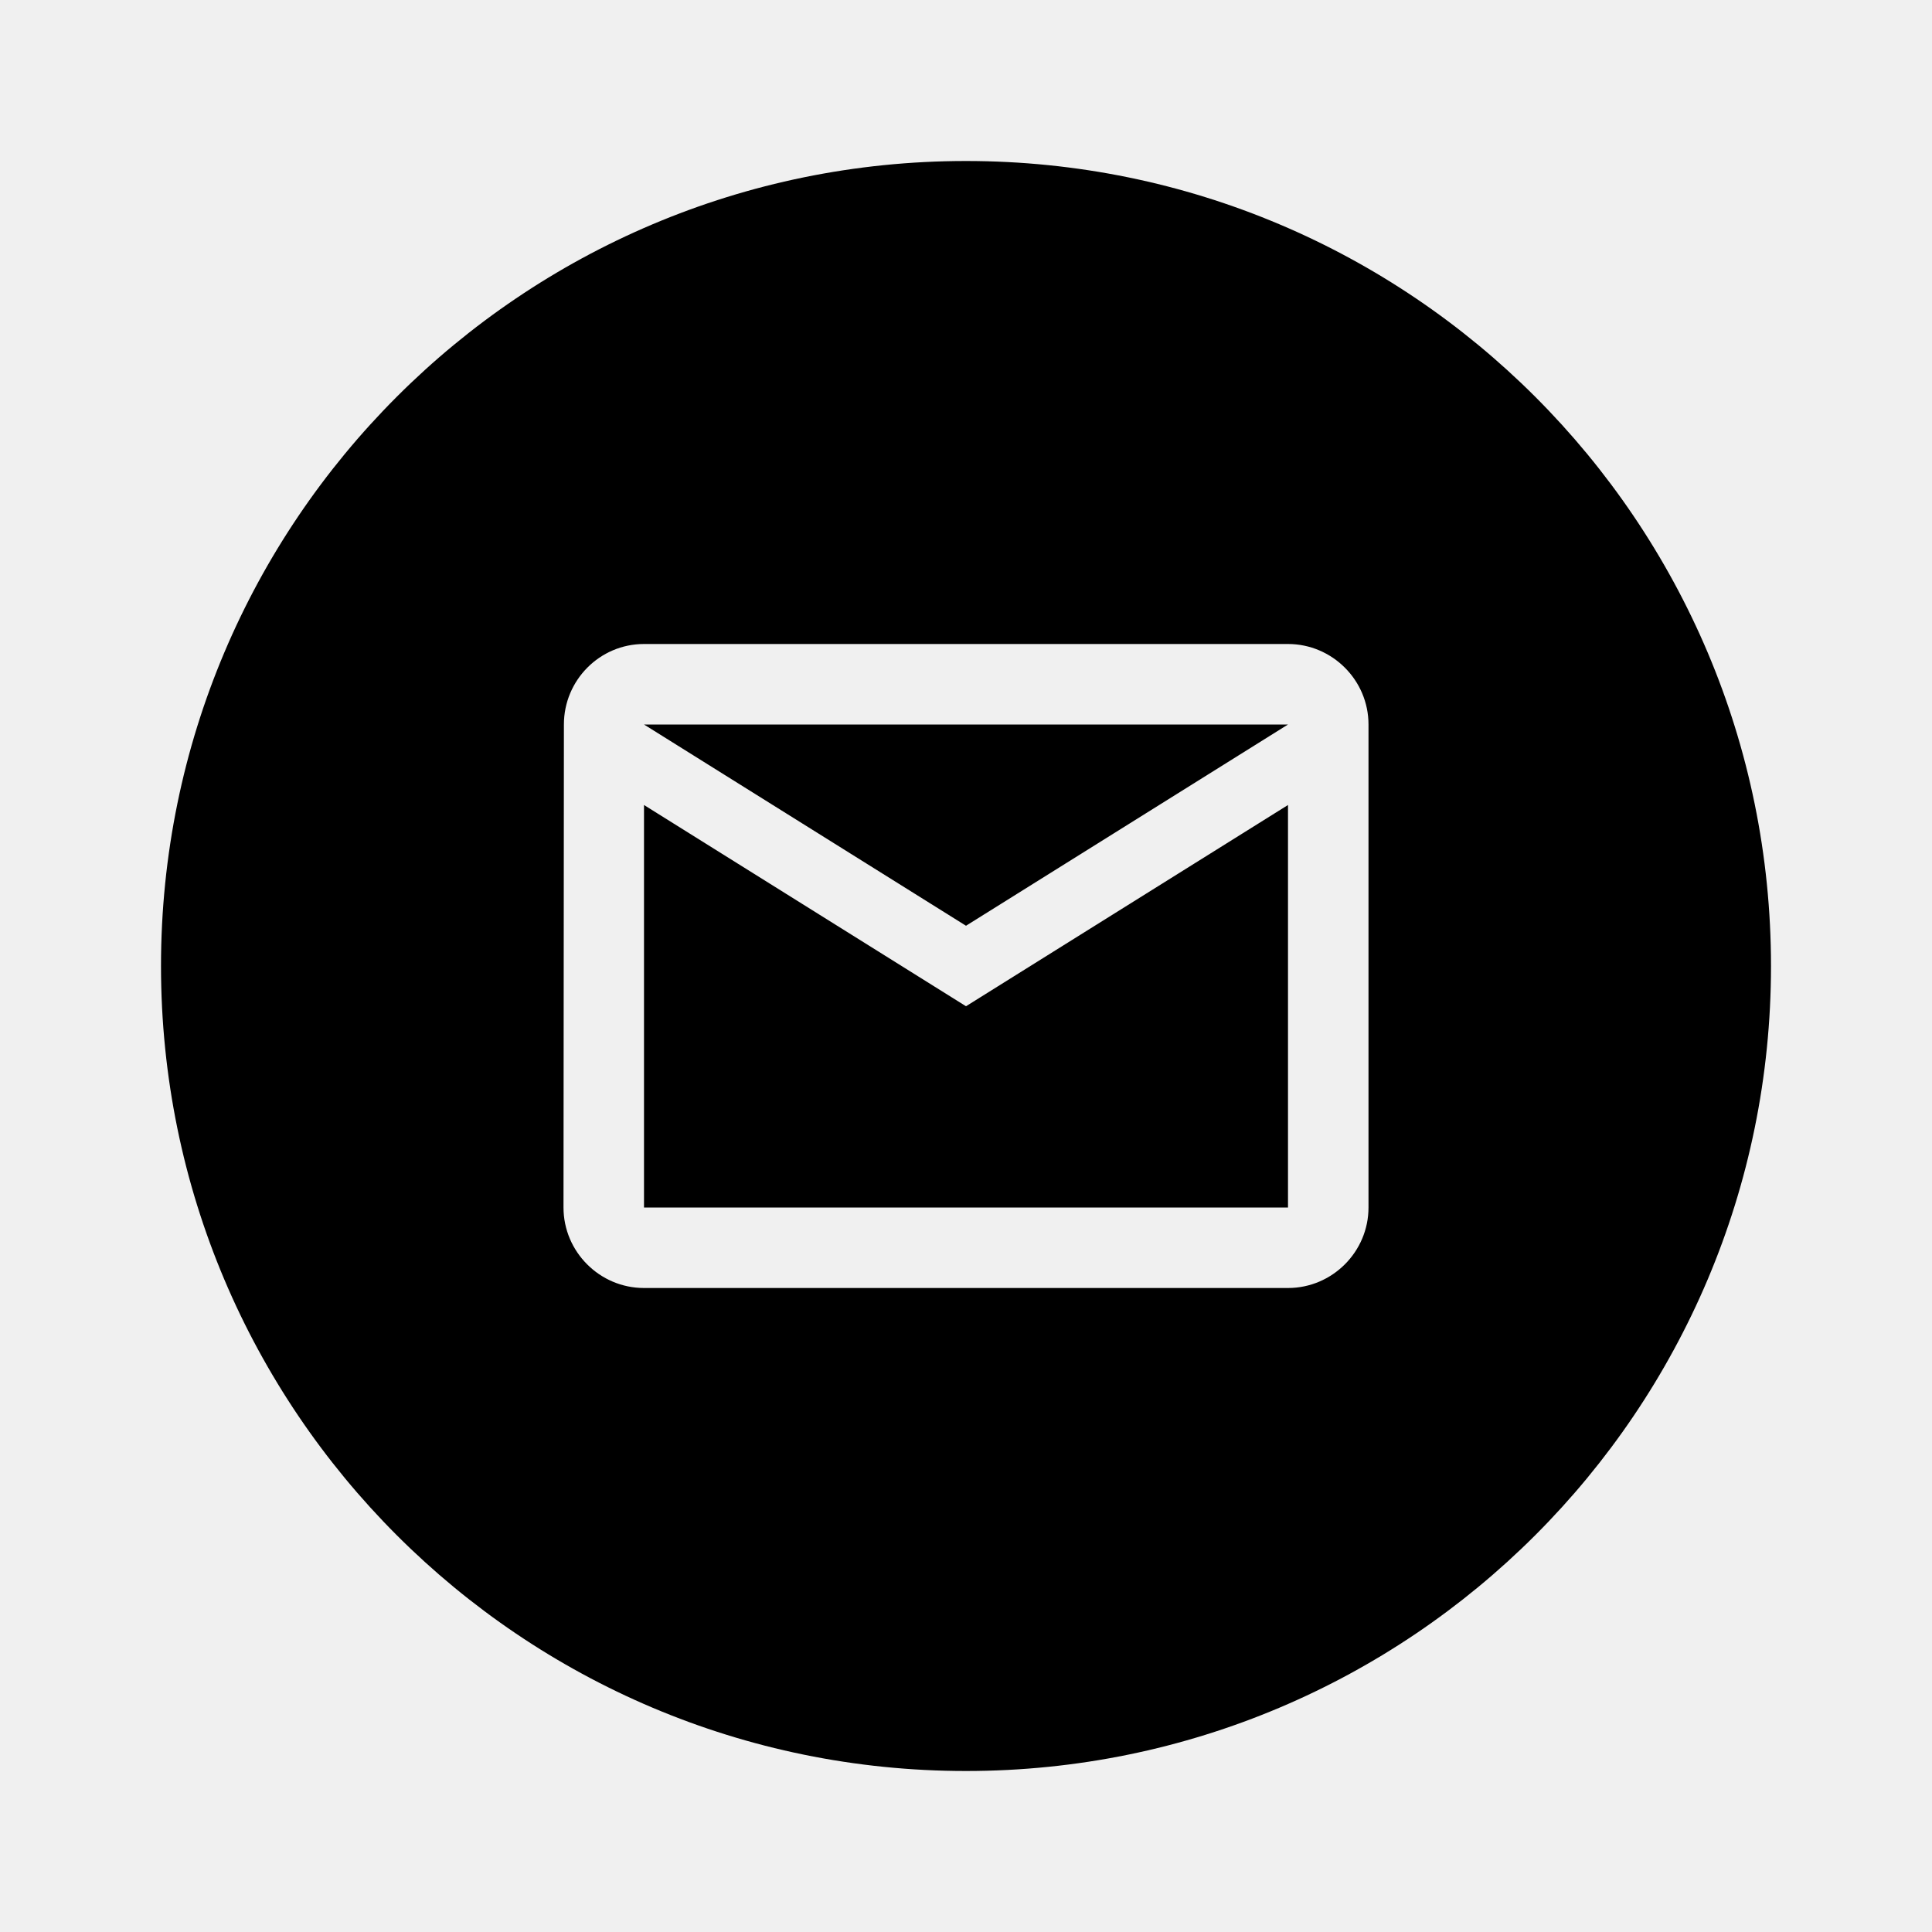
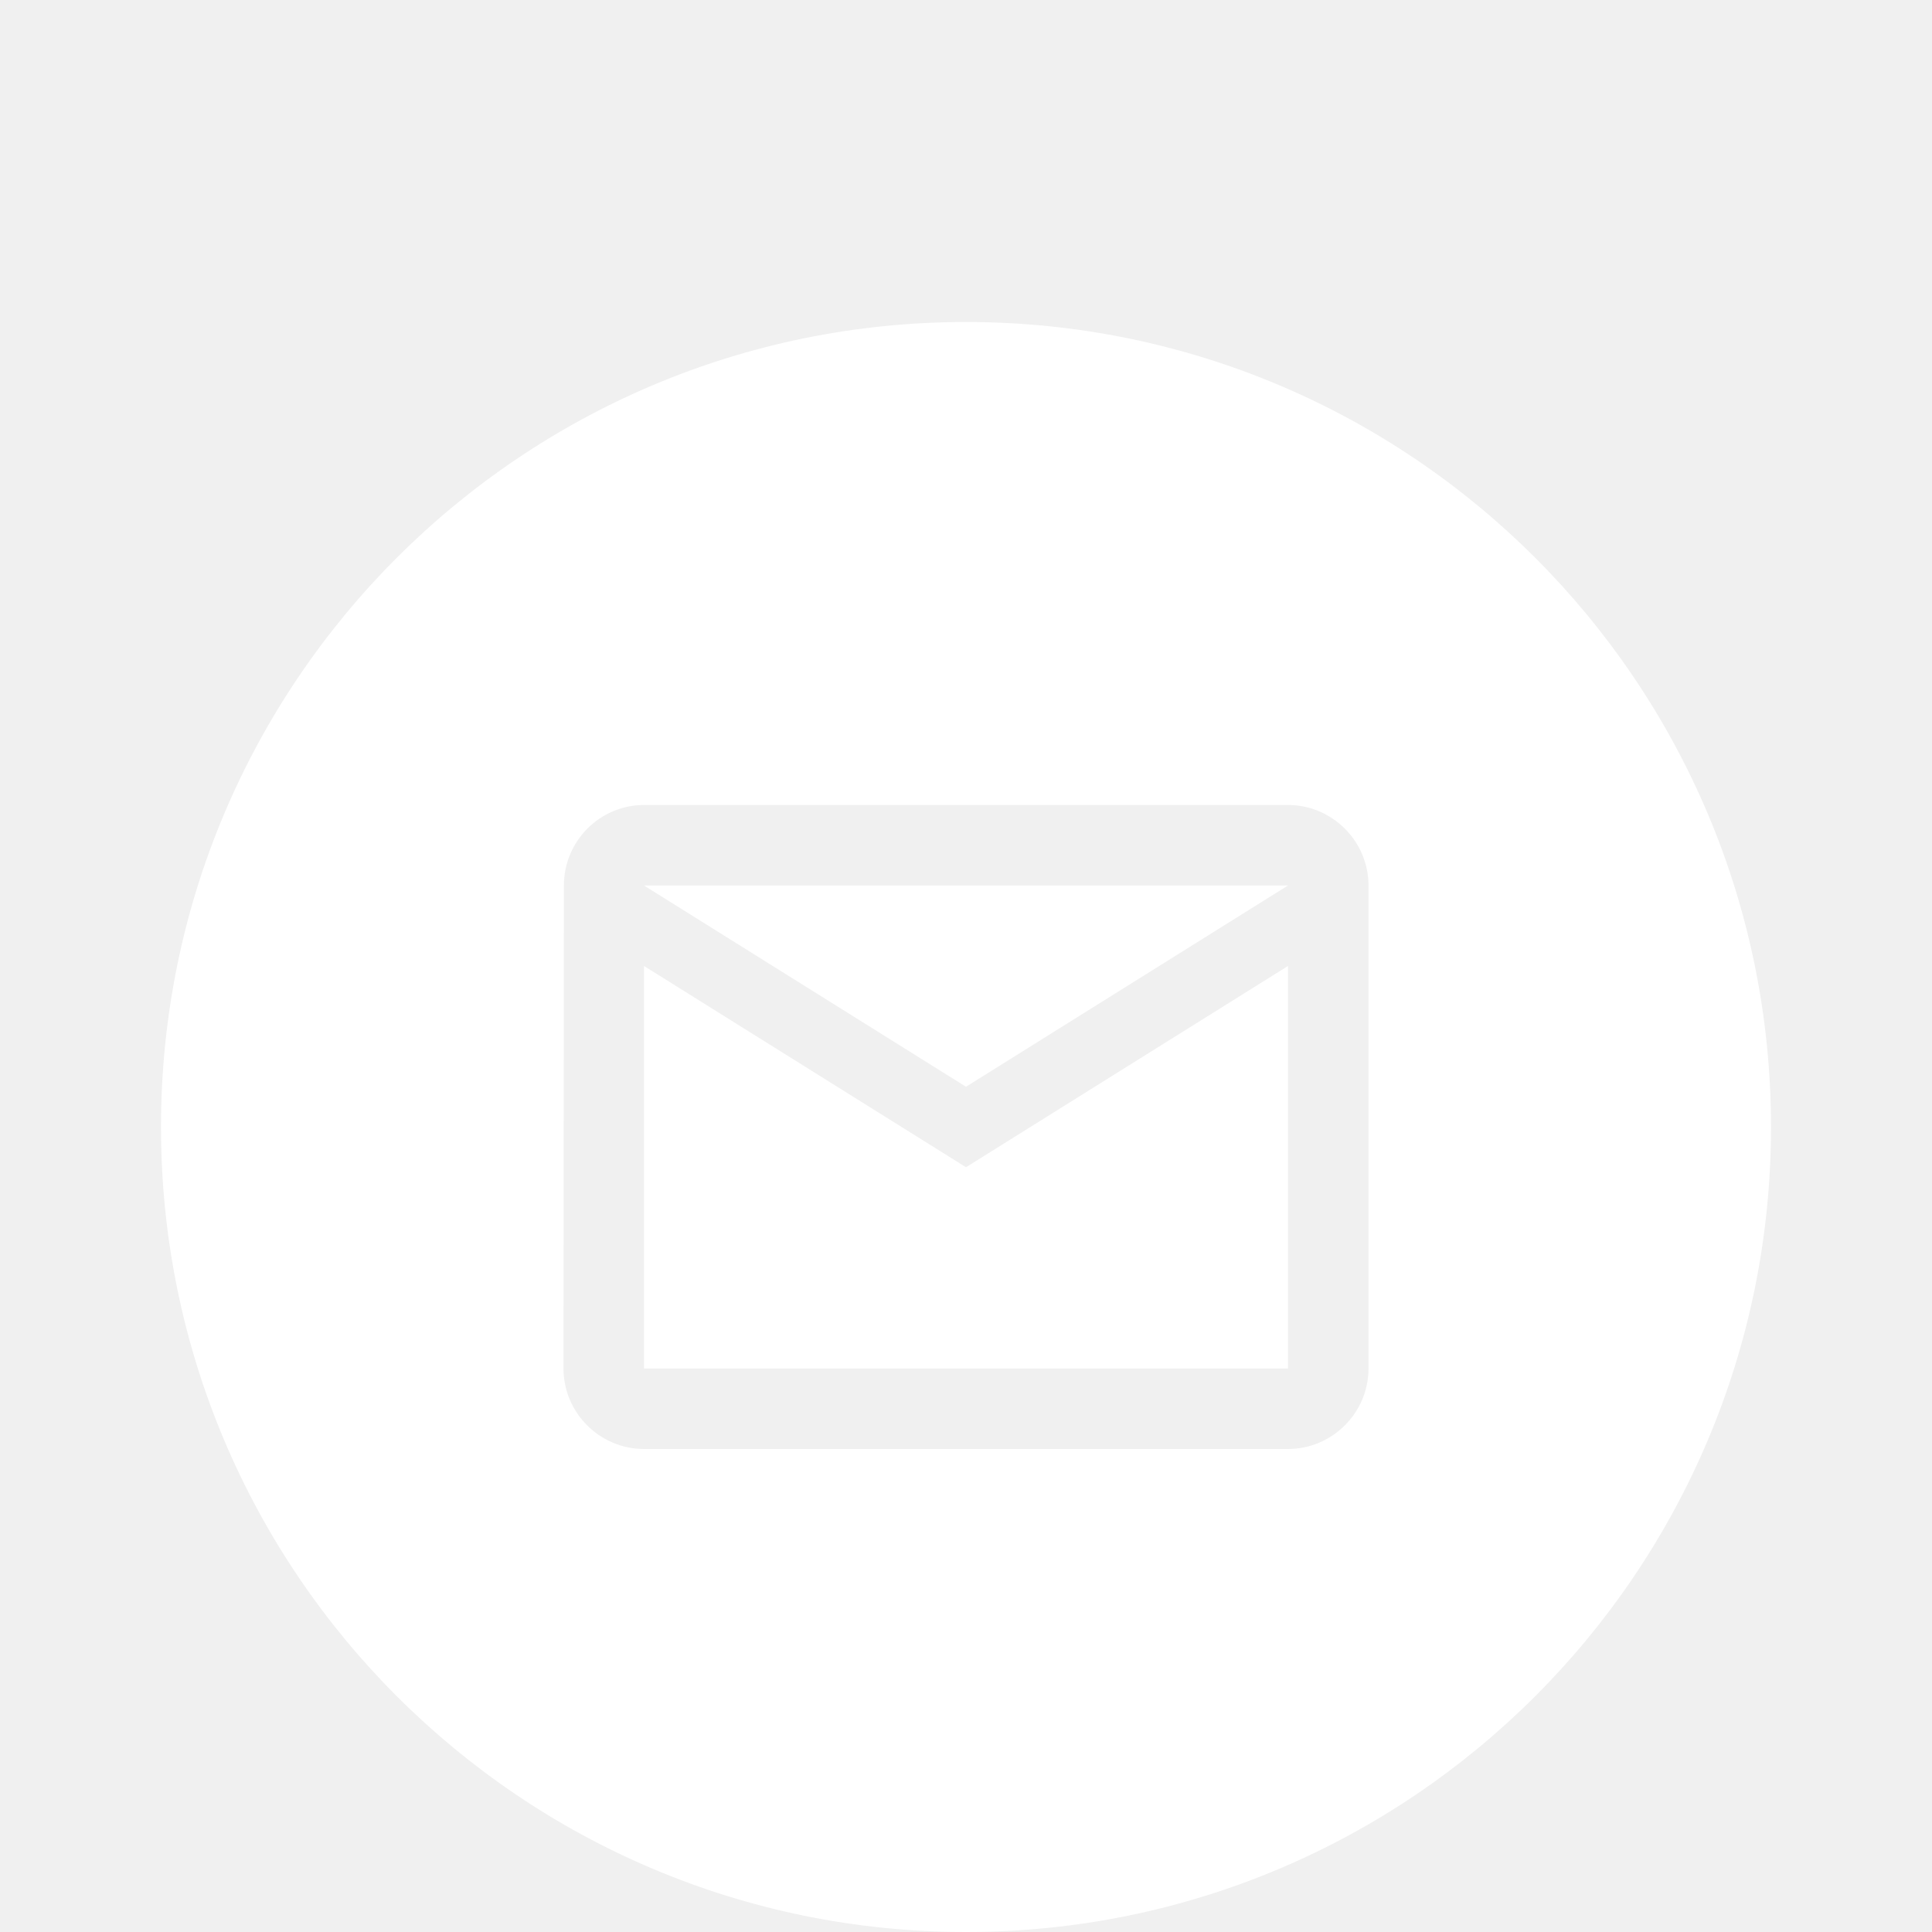
- <svg xmlns="http://www.w3.org/2000/svg" width="50px" height="50px" viewBox="0 0 24 24" fill="white">
-   <path fill-rule="evenodd" clip-rule="evenodd" d="M22 12C22 17.523 17.523 22 12 22C6.477 22 2 17.523 2 12C2 6.477 6.477 2 12 2C17.523 2 22 6.477 22 12ZM7.005 9C7.005 8.45 7.45 8 8 8H16C16.55 8 17 8.45 17 9V15C17 15.55 16.55 16 16 16H8C7.45 16 7 15.55 7 15L7.005 9ZM12 12.5L8 10V15H16V10L12 12.5ZM12 11.5L8 9H16L12 11.5Z" fill="#000000" />
+ <svg xmlns="http://www.w3.org/2000/svg" width="60px" height="60px" viewBox="0 -2 24 24" fill="white">
+   <path fill-rule="evenodd" clip-rule="evenodd" d="M22 12C22 17.523 17.523 22 12 22C6.477 22 2 17.523 2 12C2 6.477 6.477 2 12 2C17.523 2 22 6.477 22 12ZM7.005 9C7.005 8.45 7.45 8 8 8H16C16.55 8 17 8.45 17 9V15C17 15.55 16.55 16 16 16H8C7.45 16 7 15.55 7 15L7.005 9ZM12 12.5L8 10V15H16V10L12 12.5ZM12 11.5L8 9H16L12 11.5Z" fill="white" />
</svg>
